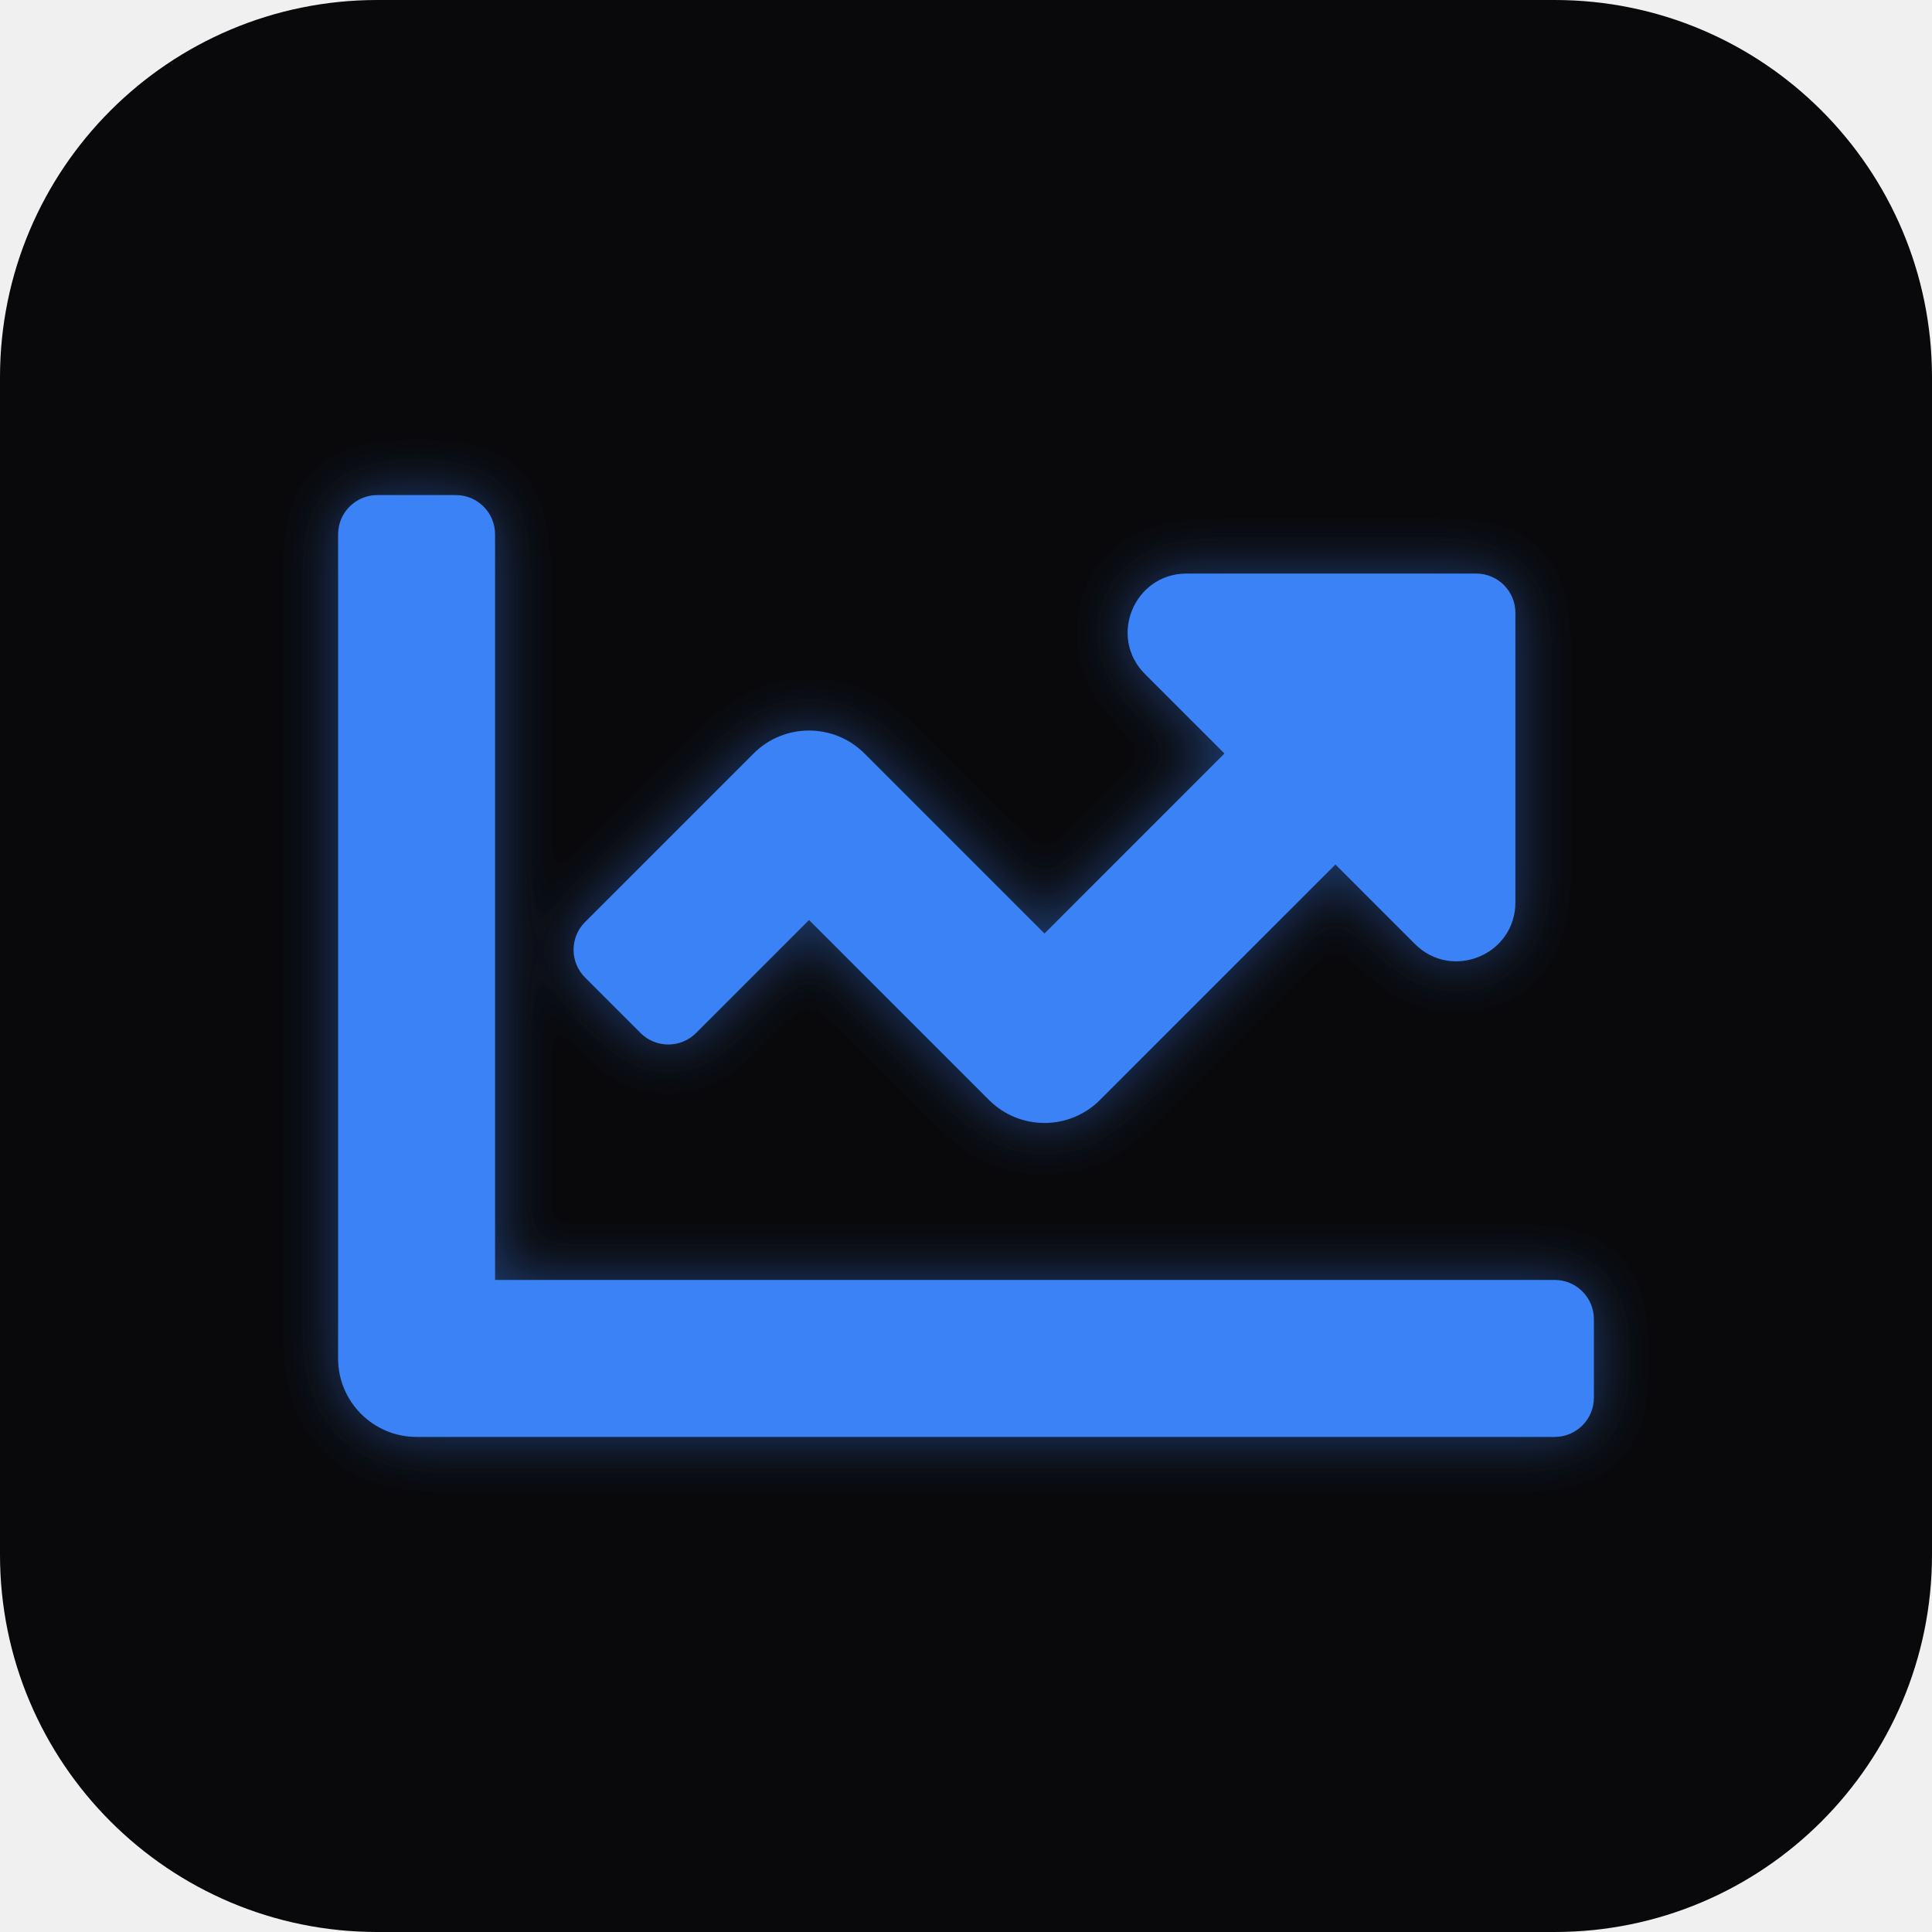
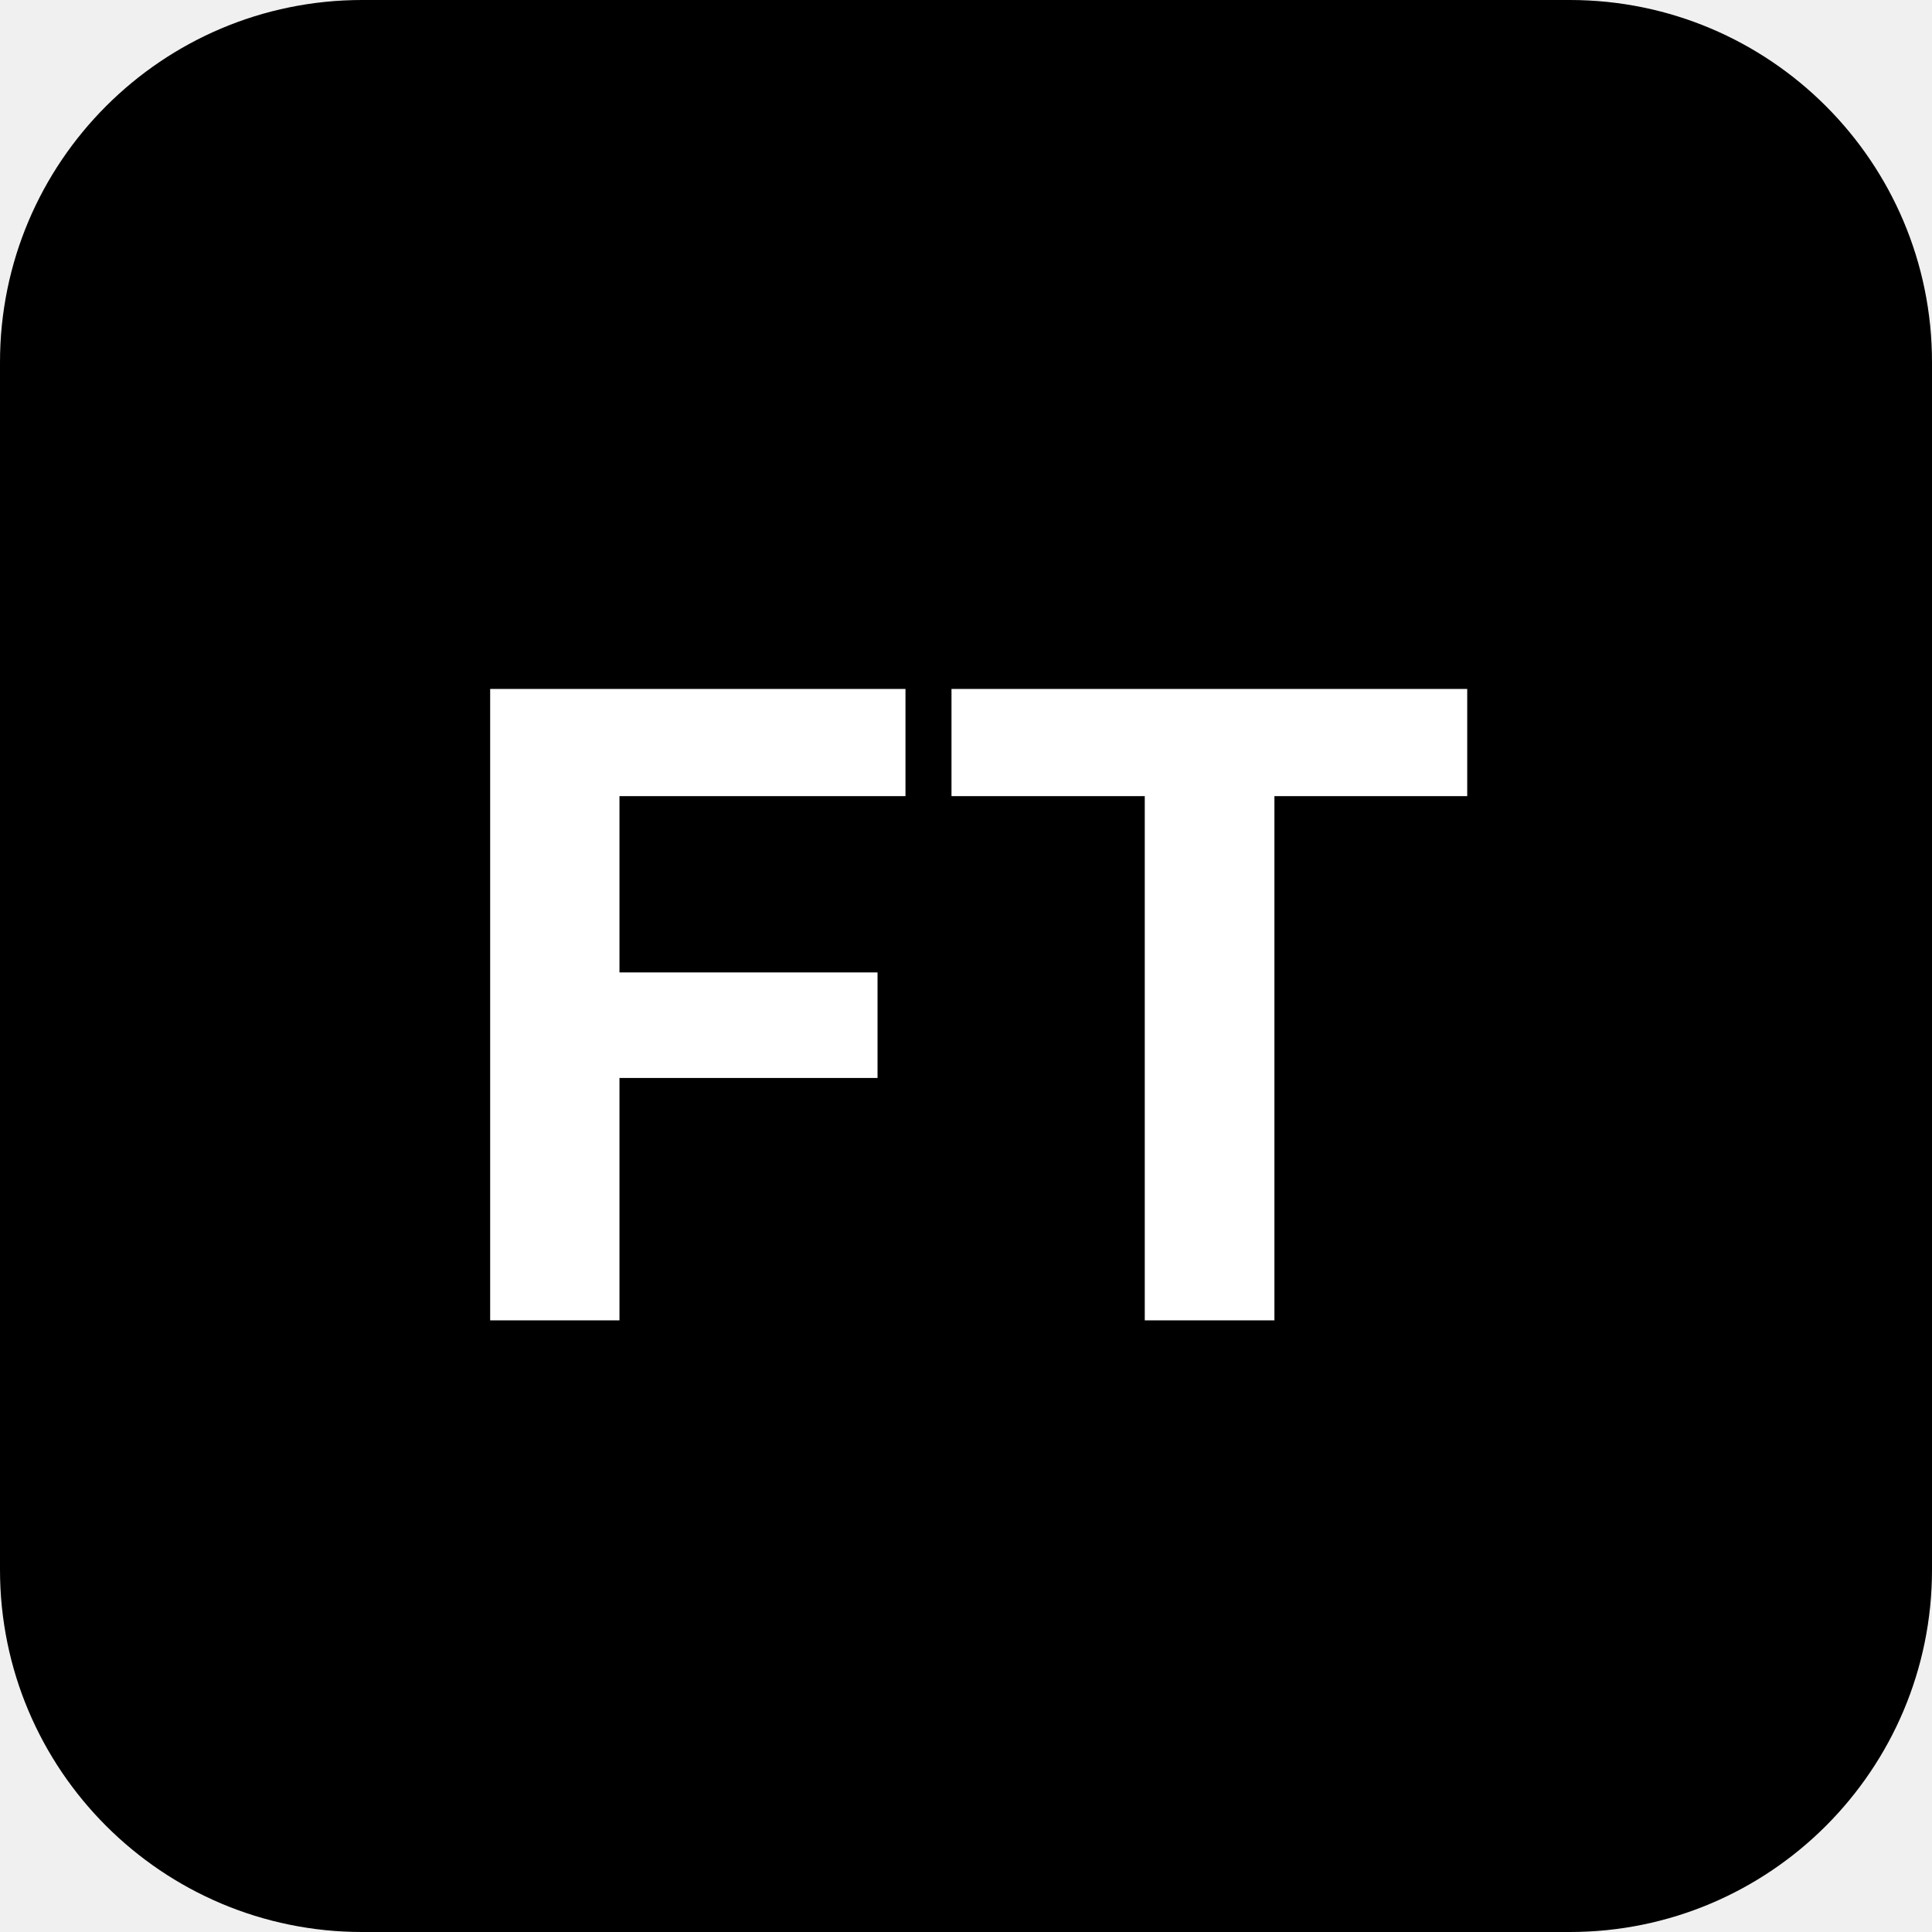
<svg xmlns="http://www.w3.org/2000/svg" viewBox="0 0 512 512" width="512" height="512">
-   <defs>
-     <filter id="glow" x="-20%" y="-20%" width="140%" height="140%">
-       <feDropShadow dx="0" dy="0" stdDeviation="12" flood-color="#3b82f6" flood-opacity="0.45" />
-     </filter>
-   </defs>
-   <rect width="512" height="512" rx="100" fill="#09090b" />
-   <g transform="translate(89.6, 89.6) scale(0.65)" filter="url(#glow)">
-     <path fill="#3b82f6" d="M496 384H64V80c0-8.84-7.16-16-16-16H16C7.16 64 0 71.16 0 80v336c0 17.67 14.33 32 32 32h464c8.84 0 16-7.16 16-16v-32c0-8.84-7.16-16-16-16zM464 96H345.94c-21.38 0-32.09 25.85-16.97 40.97l32.4 32.4L288 242.75l-73.37-73.37c-12.5-12.5-32.76-12.5-45.25 0l-68.69 68.69c-6.25 6.25-6.25 16.38 0 22.63l22.62 22.62c6.25 6.25 16.38 6.25 22.63 0L192 237.25l73.37 73.37c12.5 12.5 32.76 12.5 45.25 0l96-96 32.4 32.4c15.12 15.12 40.97 4.41 40.97-16.97V112c.01-8.84-7.15-16-15.99-16z" />
-   </g>
+   <rect width="512" height="512" rx="96" fill="#000000" />
+   <text x="50%" y="52%" text-anchor="middle" dominant-baseline="central" fill="#ffffff" font-family="-apple-system, BlinkMacSystemFont, 'Segoe UI', 'Inter', Roboto, sans-serif" font-weight="700" font-size="230" letter-spacing="-6">FT</text>
</svg>
